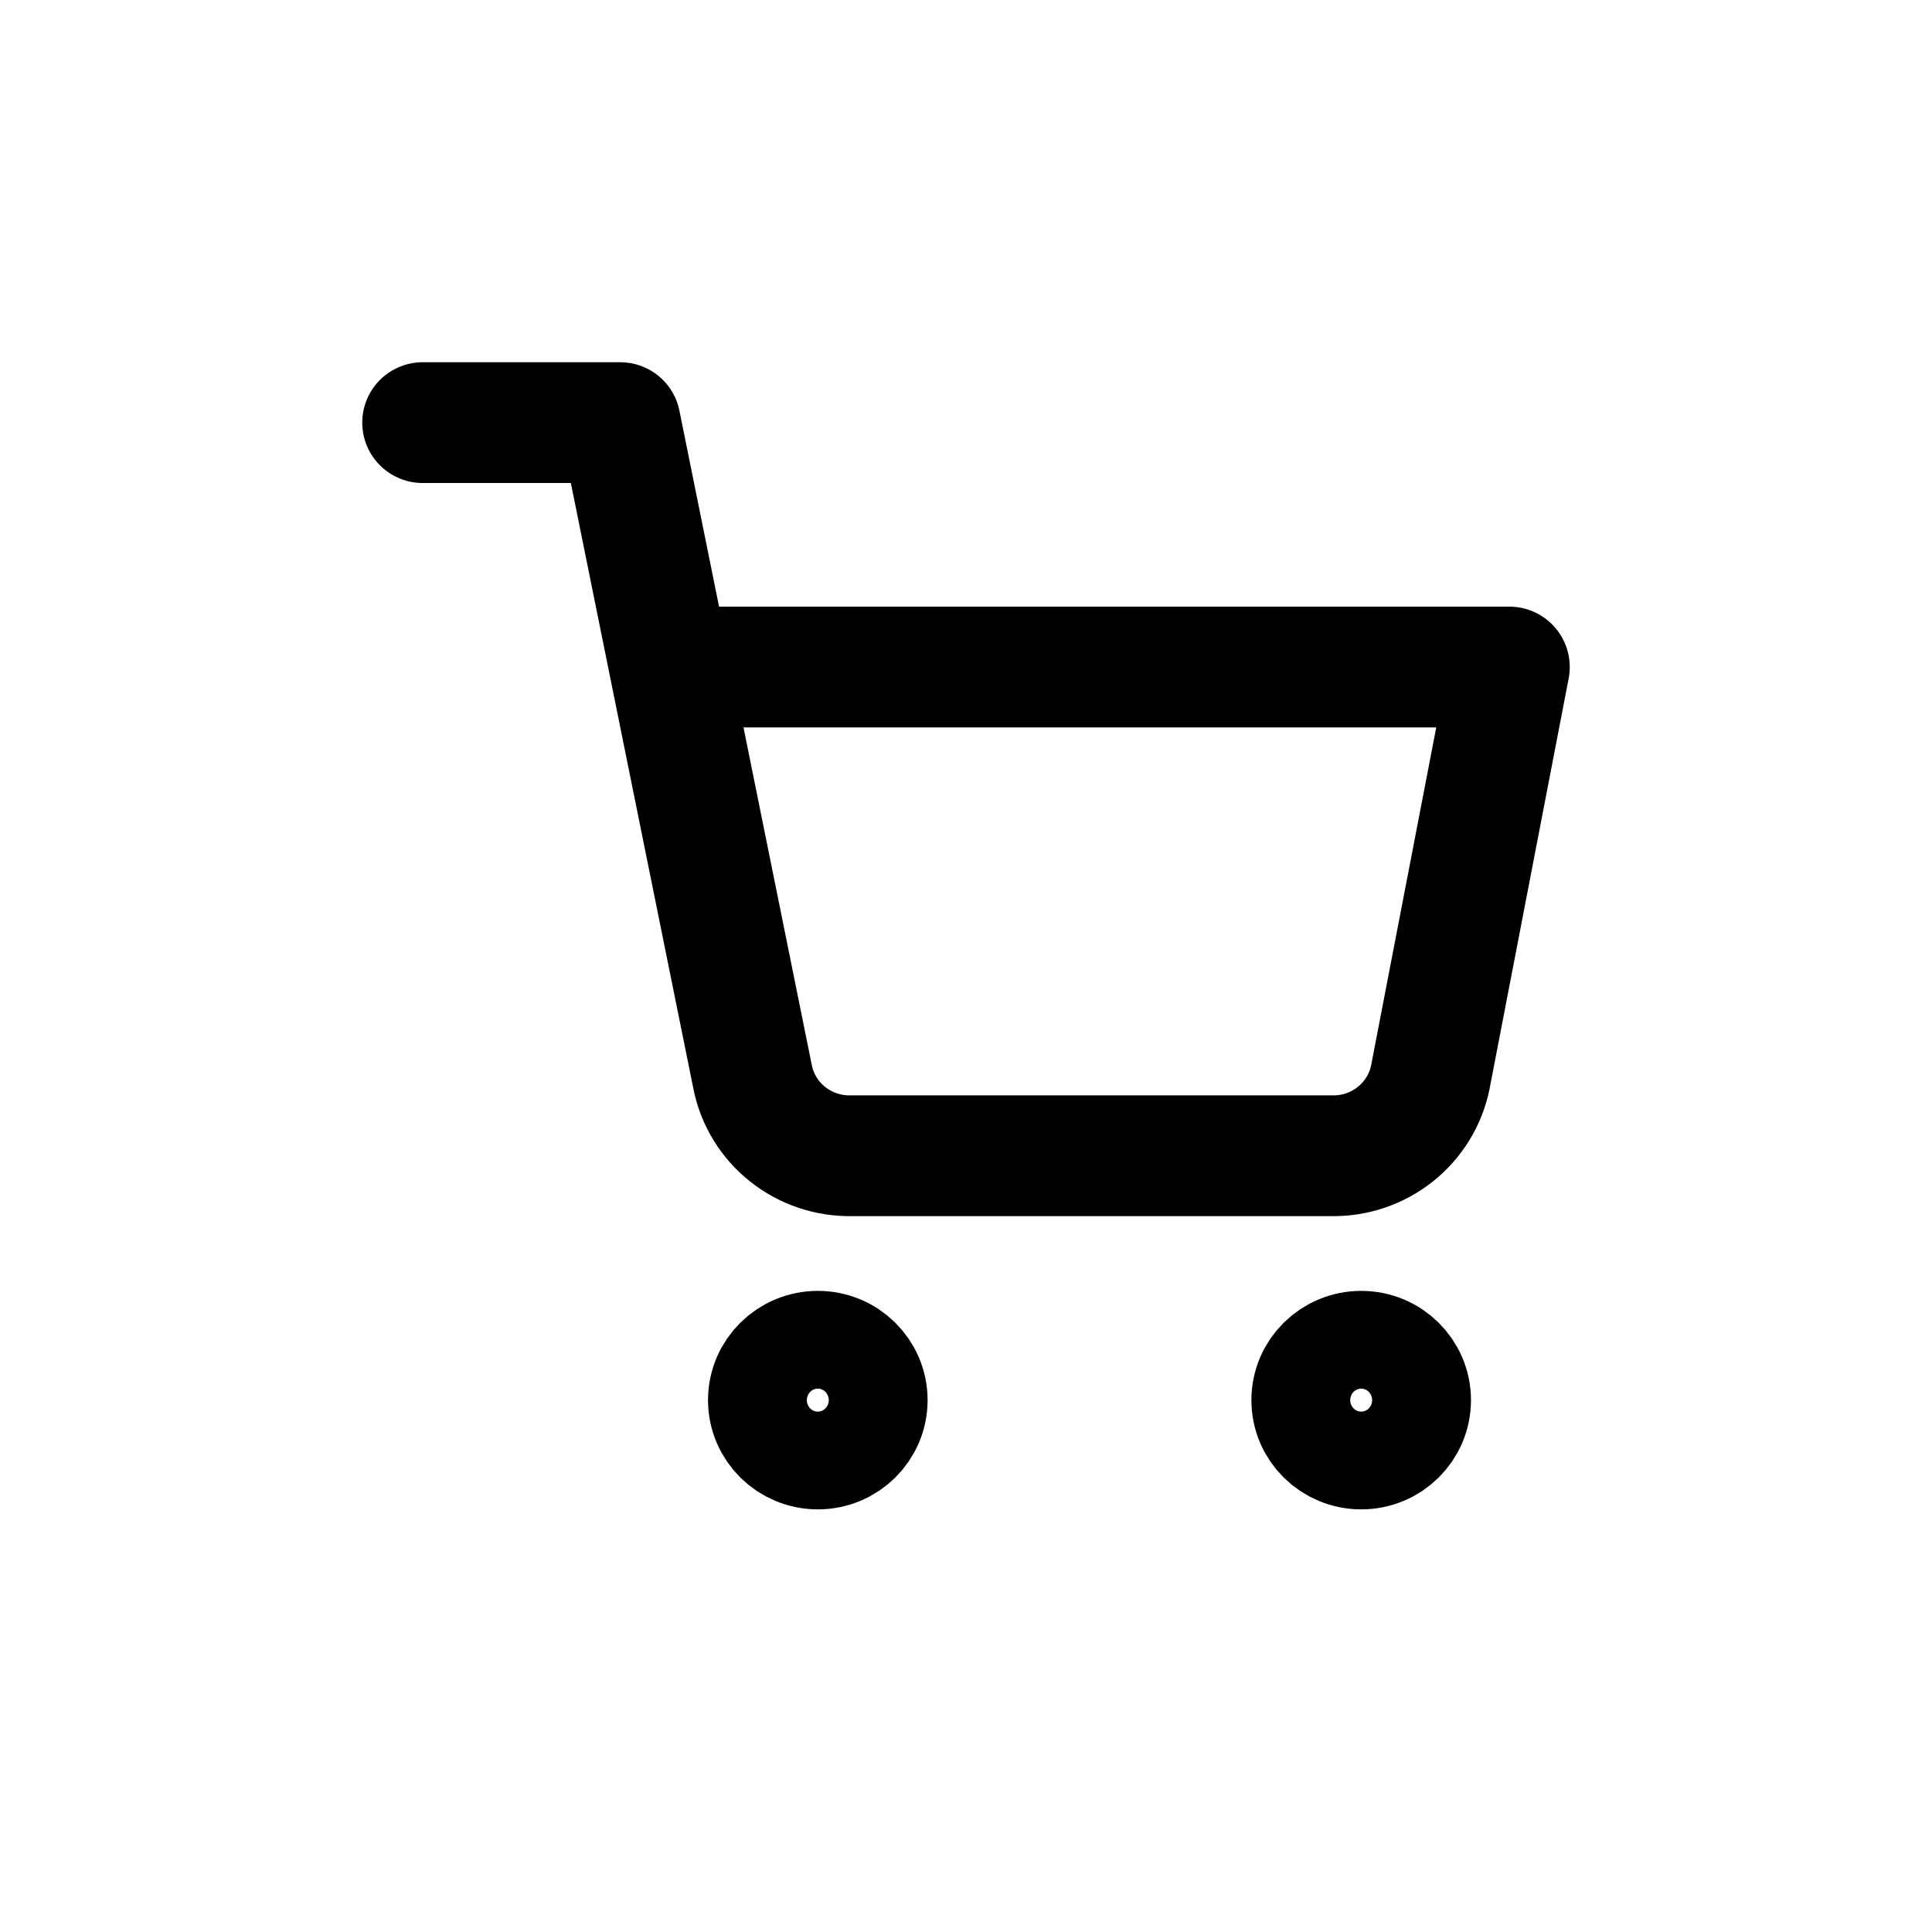
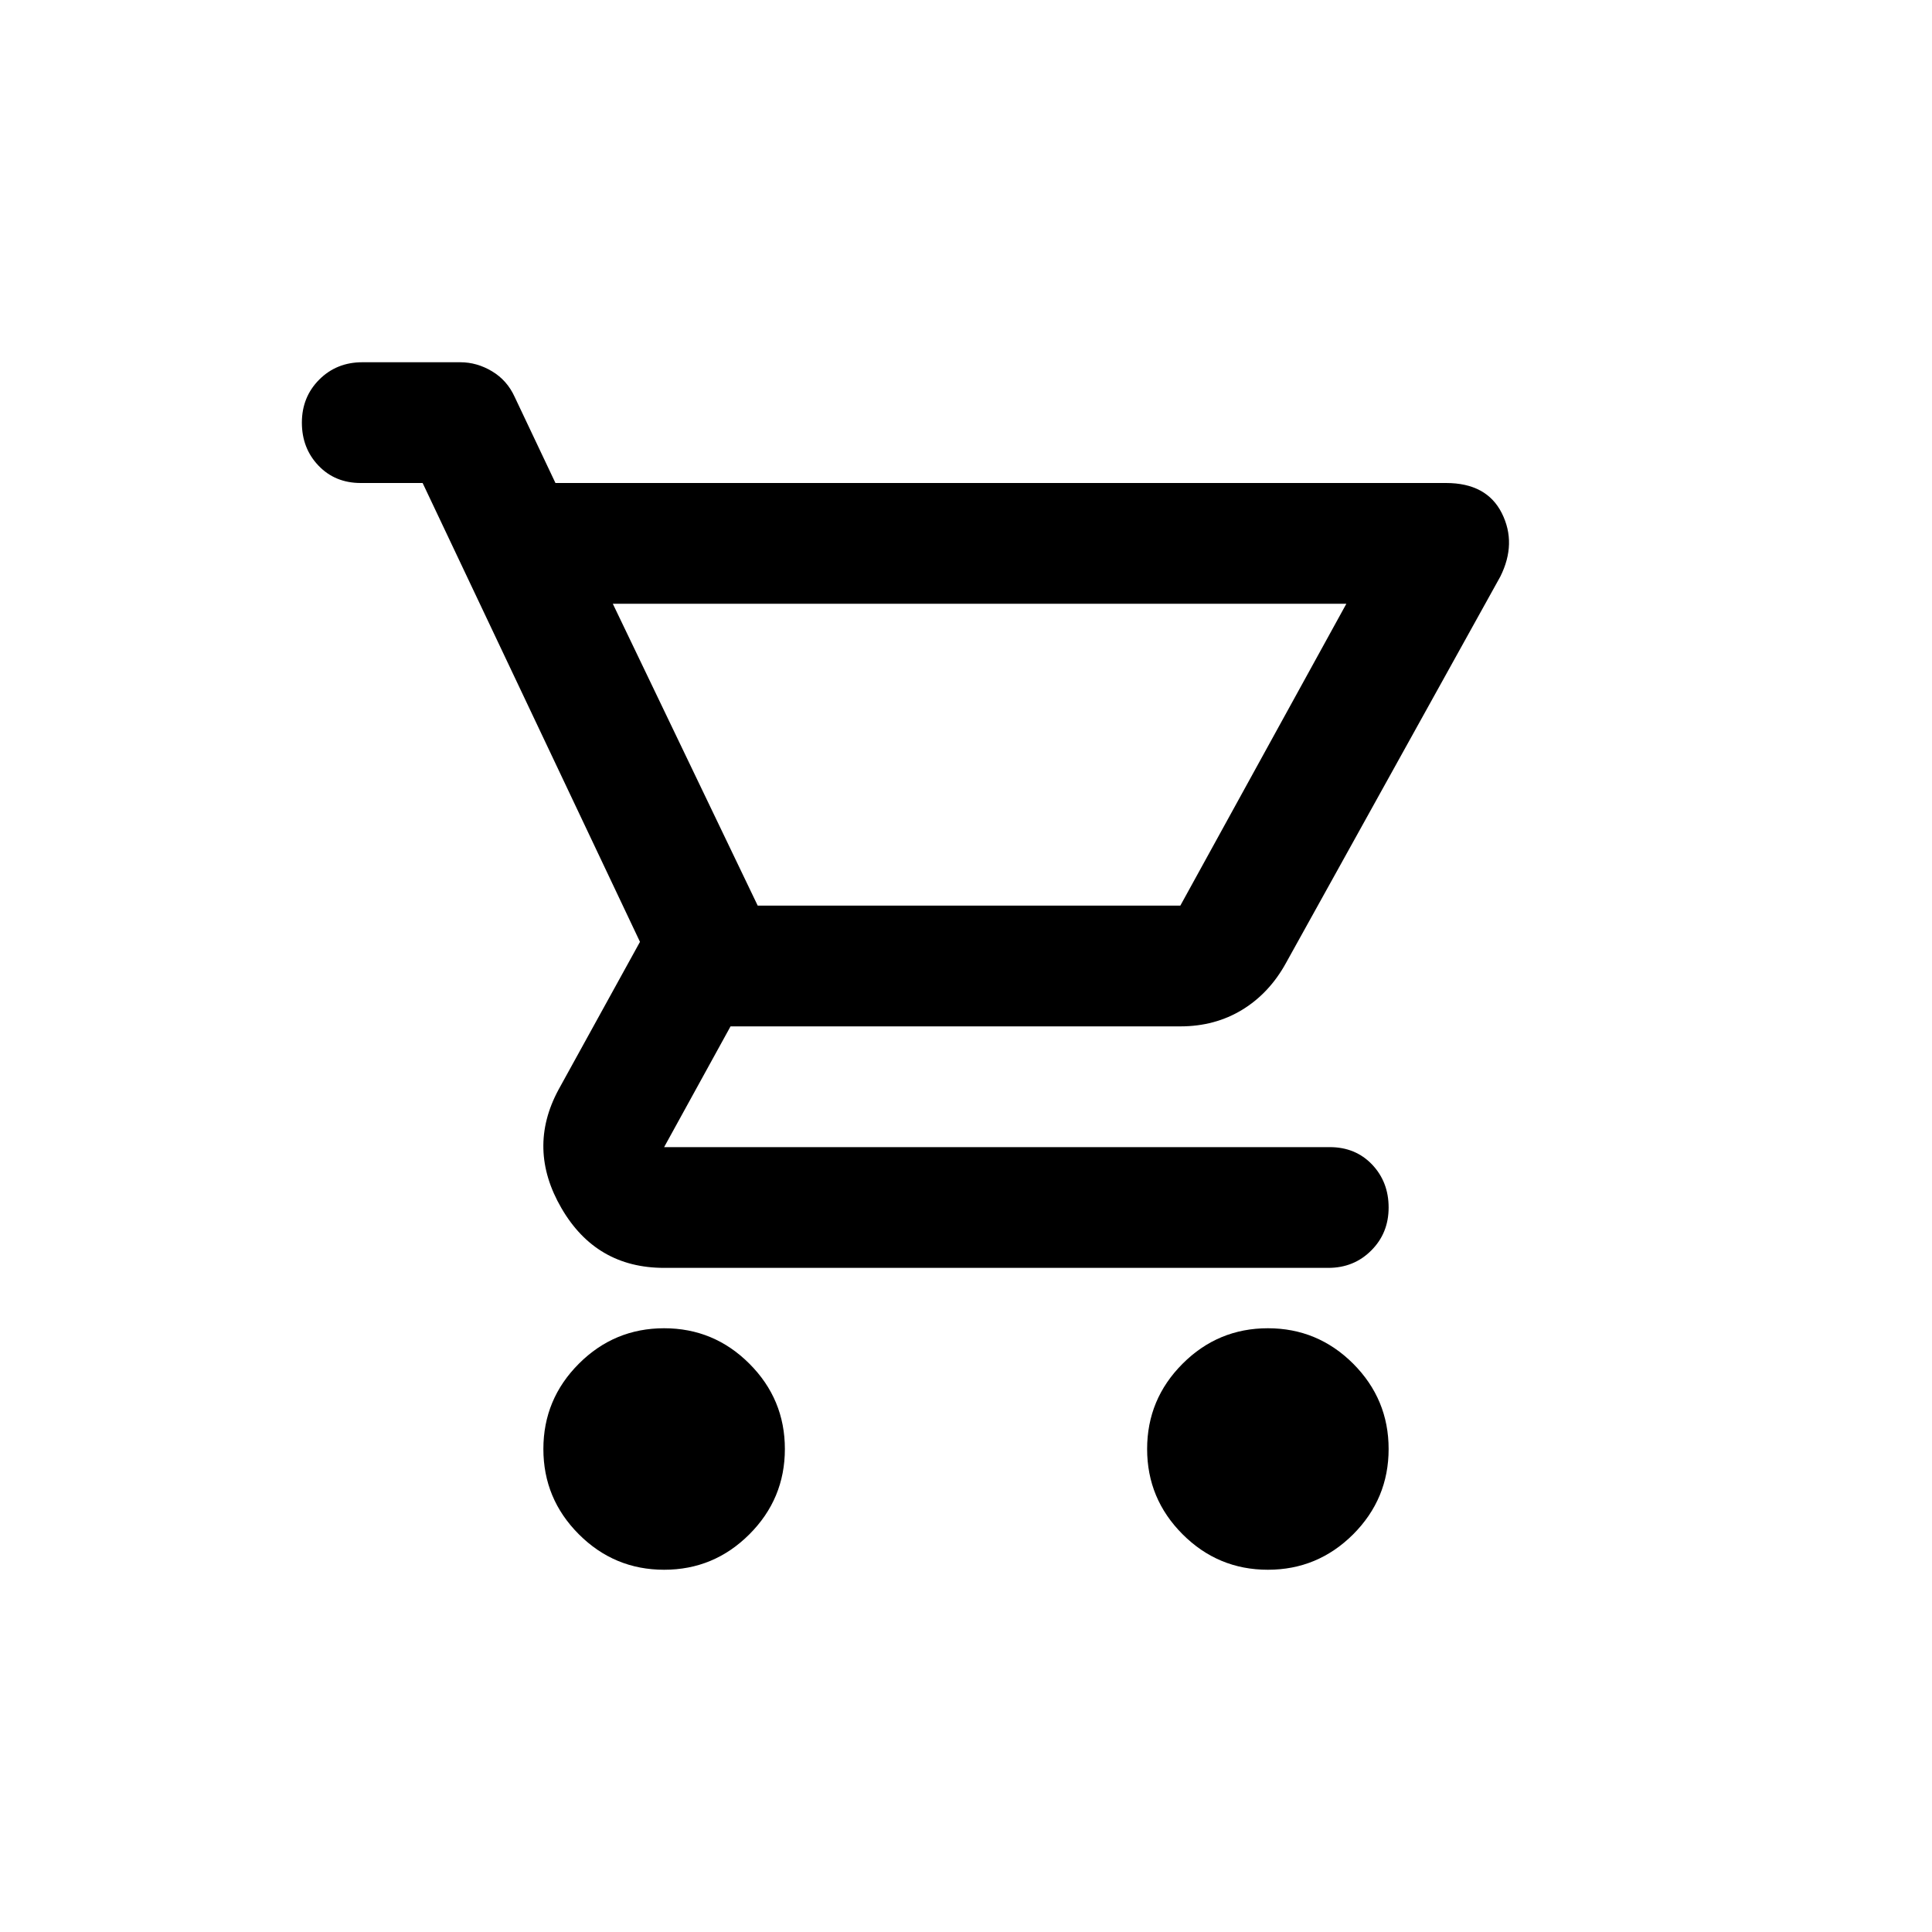
<svg xmlns="http://www.w3.org/2000/svg" width="32" height="32" viewBox="0 0 32 32" fill="none">
-   <path d="M7 7H10.273L12.466 17.84C12.54 18.212 12.745 18.547 13.044 18.785C13.344 19.024 13.718 19.15 14.102 19.143H22.055C22.439 19.15 22.813 19.024 23.112 18.785C23.411 18.547 23.616 18.212 23.691 17.84L25 11.048H11.091M14.364 23.191C14.364 23.638 13.997 24 13.546 24C13.094 24 12.727 23.638 12.727 23.191C12.727 22.743 13.094 22.381 13.546 22.381C13.997 22.381 14.364 22.743 14.364 23.191ZM23.364 23.191C23.364 23.638 22.997 24 22.546 24C22.094 24 21.727 23.638 21.727 23.191C21.727 22.743 22.094 22.381 22.546 22.381C22.997 22.381 23.364 22.743 23.364 23.191Z" stroke="black" stroke-width="2" stroke-linecap="round" stroke-linejoin="round" />
+   <path d="M11 26C10.45 26 9.979 25.804 9.588 25.413C9.196 25.021 9 24.55 9 24C9 23.45 9.196 22.979 9.588 22.587C9.979 22.196 10.45 22 11 22C11.55 22 12.021 22.196 12.412 22.587C12.804 22.979 13 23.45 13 24C13 24.55 12.804 25.021 12.412 25.413C12.021 25.804 11.55 26 11 26ZM21 26C20.45 26 19.979 25.804 19.588 25.413C19.196 25.021 19 24.55 19 24C19 23.45 19.196 22.979 19.588 22.587C19.979 22.196 20.45 22 21 22C21.55 22 22.021 22.196 22.413 22.587C22.804 22.979 23 23.45 23 24C23 24.55 22.804 25.021 22.413 25.413C22.021 25.804 21.55 26 21 26ZM10.15 10L12.55 15H19.55L22.3 10H10.15ZM11 21C10.25 21 9.683 20.671 9.3 20.012C8.917 19.354 8.9 18.7 9.25 18.05L10.6 15.6L7 8H5.975C5.692 8 5.458 7.904 5.275 7.712C5.092 7.521 5 7.283 5 7C5 6.717 5.096 6.479 5.288 6.287C5.479 6.096 5.717 6 6 6H7.625C7.808 6 7.983 6.05 8.15 6.15C8.317 6.25 8.442 6.392 8.525 6.575L9.2 8H23.95C24.4 8 24.708 8.167 24.875 8.5C25.042 8.833 25.033 9.183 24.85 9.55L21.3 15.95C21.117 16.283 20.875 16.542 20.575 16.725C20.275 16.908 19.933 17 19.55 17H12.1L11 19H22.025C22.308 19 22.542 19.096 22.725 19.287C22.908 19.479 23 19.717 23 20C23 20.283 22.904 20.521 22.712 20.712C22.521 20.904 22.283 21 22 21H11Z" fill="black" />
</svg>
